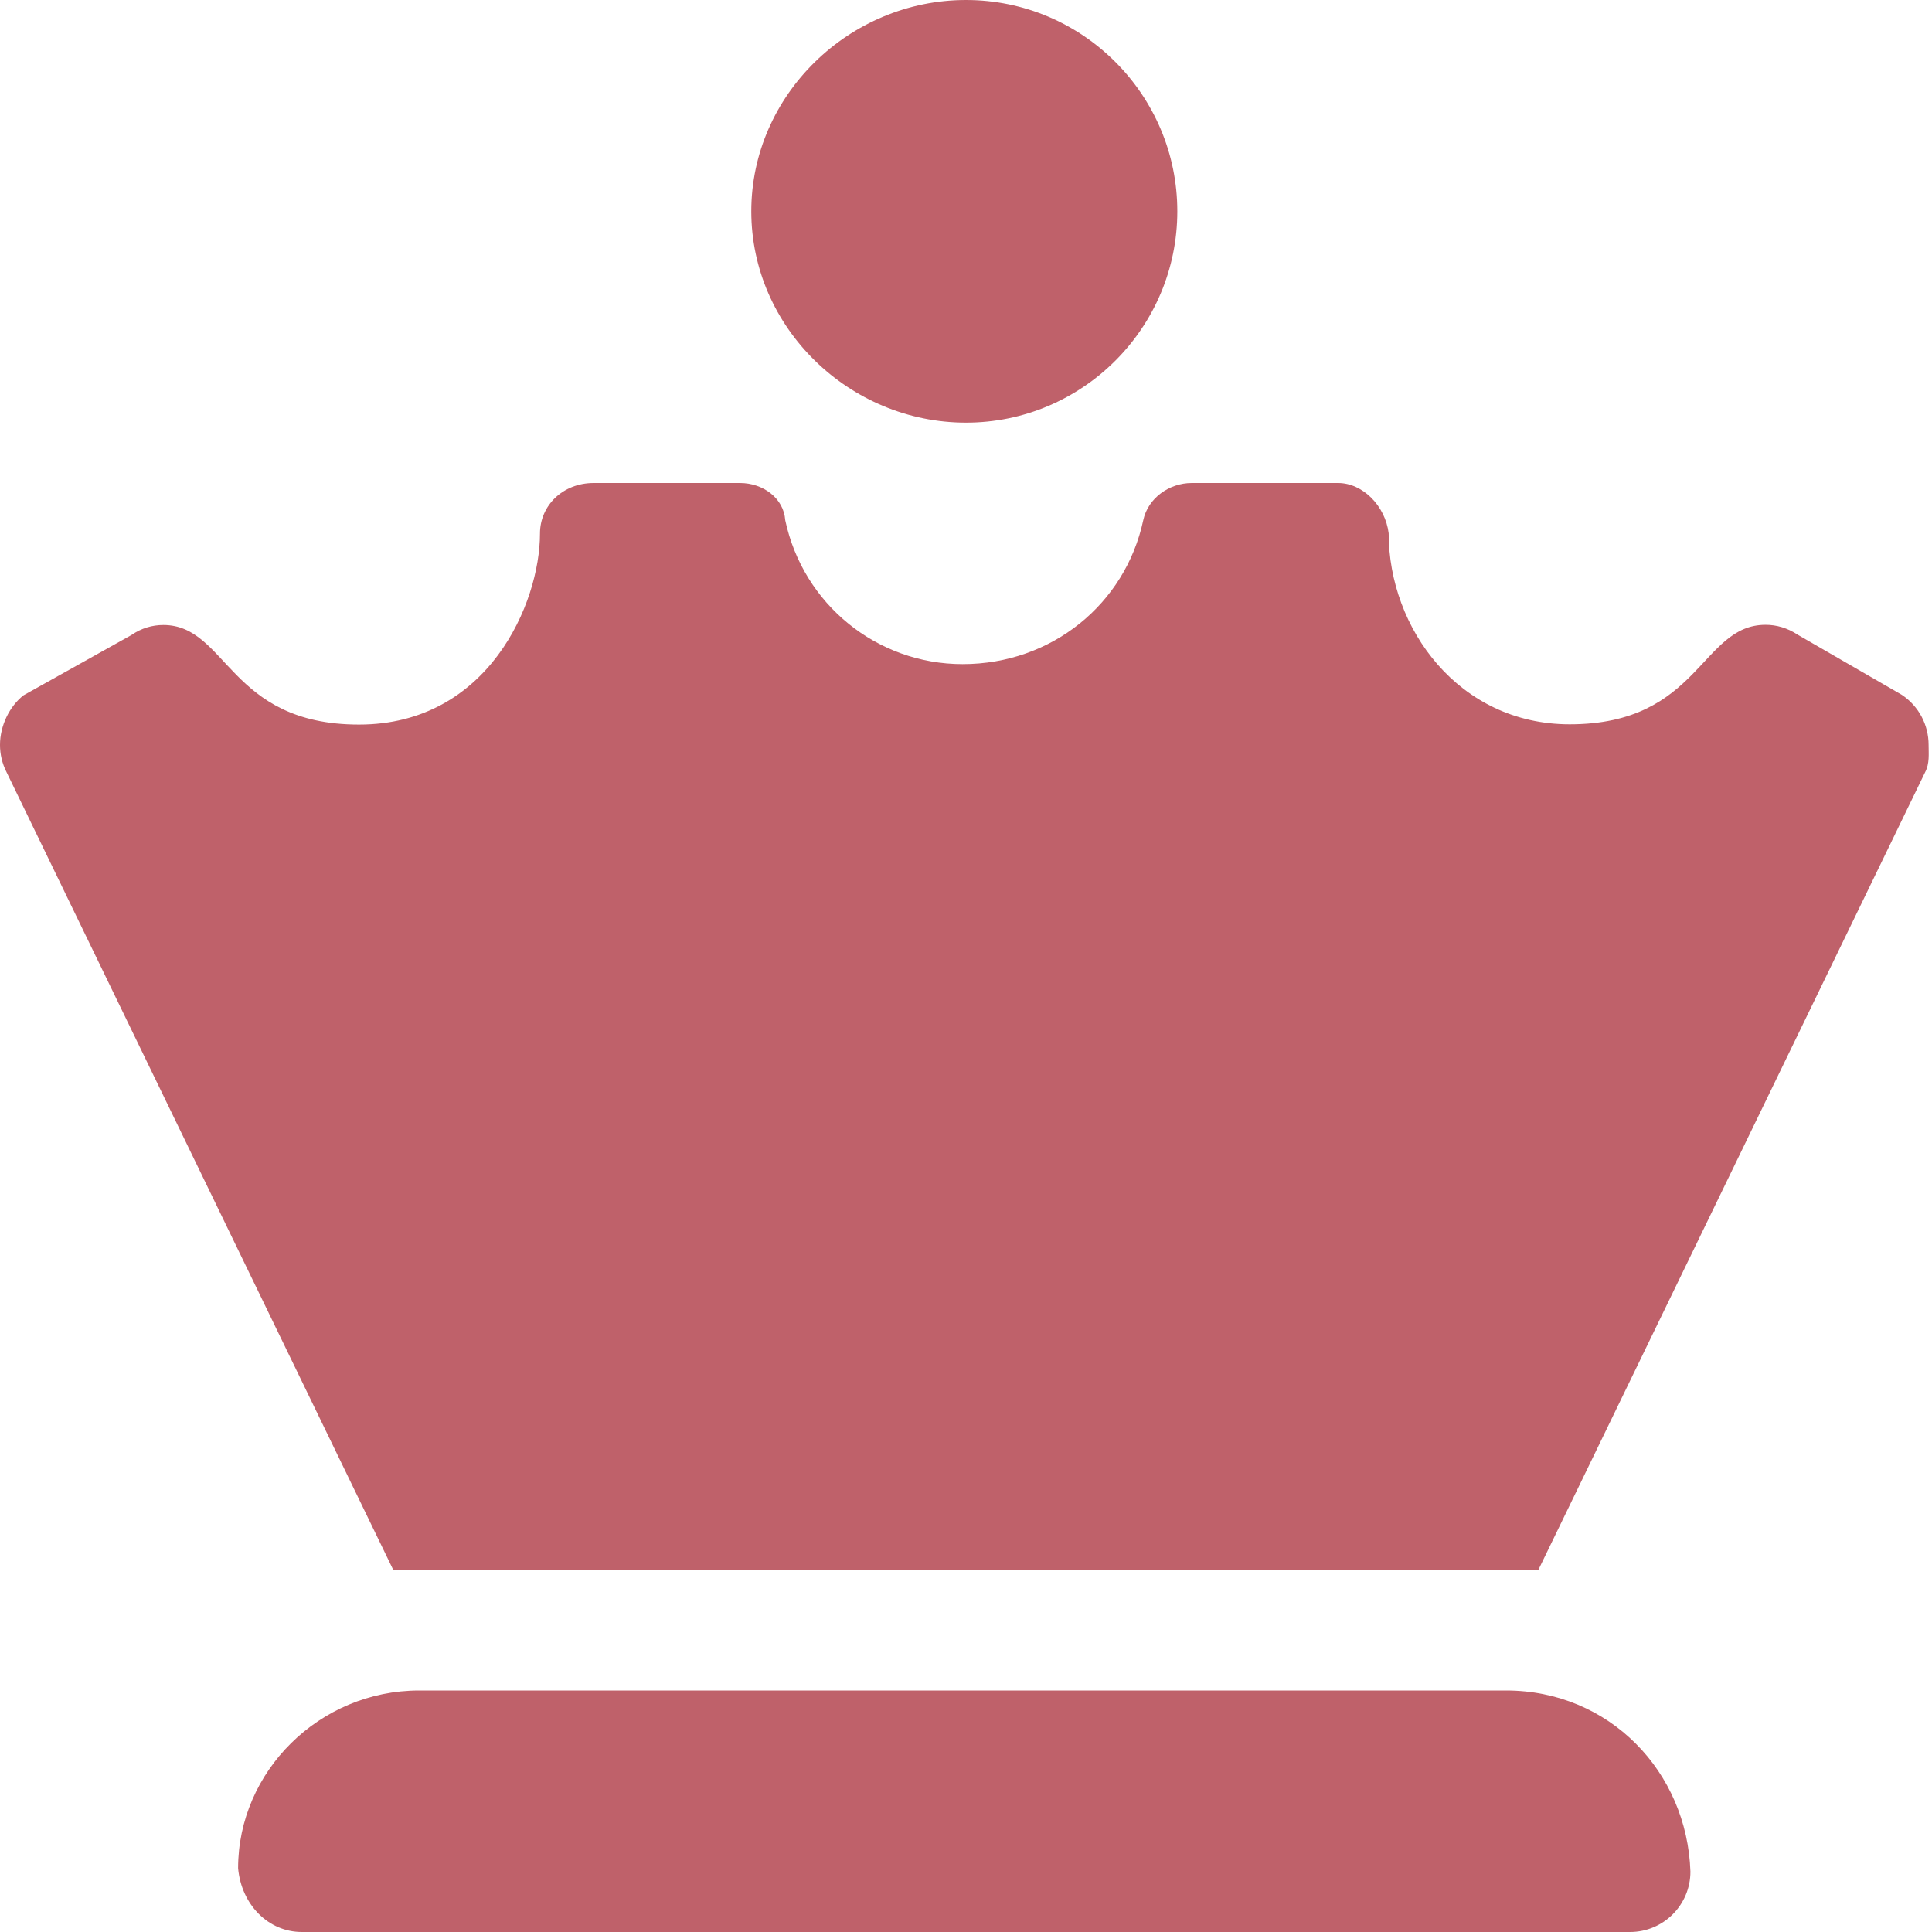
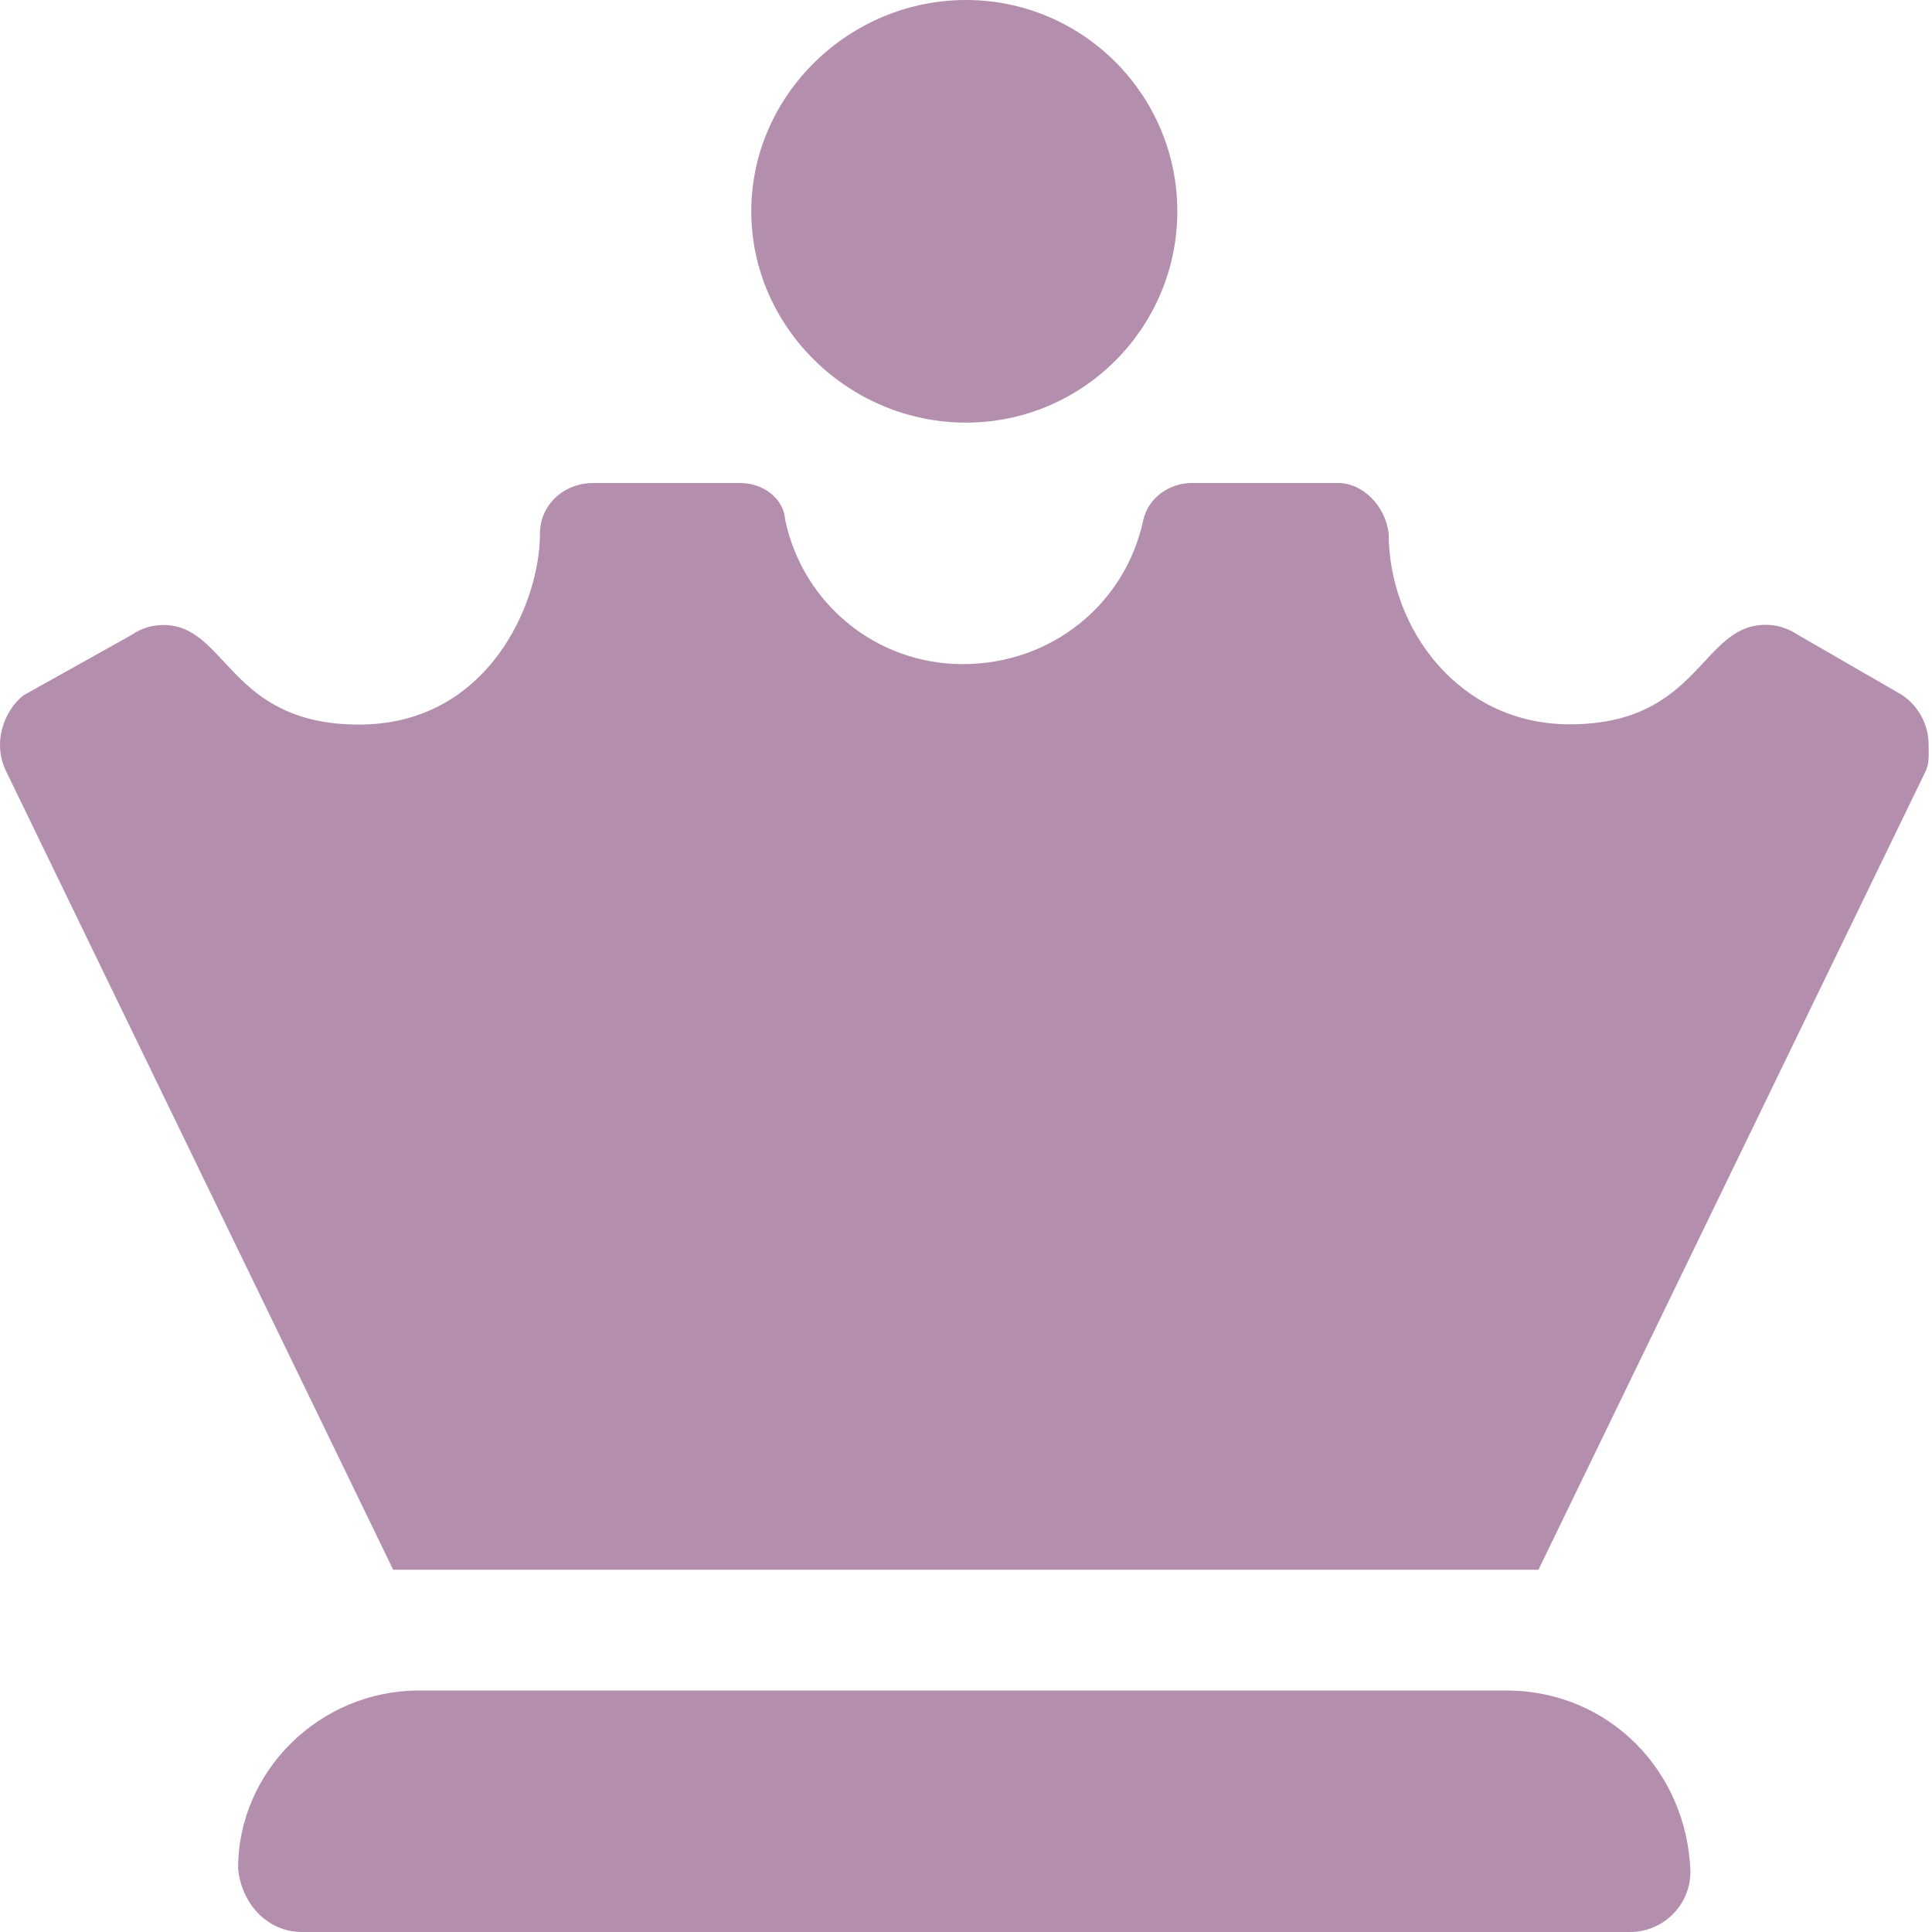
<svg xmlns="http://www.w3.org/2000/svg" viewBox="0 0 512 512">
-   <path d="M256 112c30.88 0 56-25.12 56-56S286.9 0 256 0s-56.9 25.12-56.9 56 26 56 56.9 56zm143.1 336h-288c-26.51 0-48 21.49-48 47.1.88 9.7 8.05 16.9 16.88 16.9h352c8.837 0 16-7.163 16-16-.88-26.5-21.48-48-48.88-48zm112-250.6c0-5.178-2.509-10.2-7.096-13.26L476.4 168.2c-2.684-1.789-5.602-2.62-8.497-2.62-17.22 0-17.39 26.37-51.92 26.37-29.35 0-47.97-25.38-47.97-50.63C367.1 134 361.1 128 354.6 128h-38.75c-6 0-11.63 4-12.88 9.875C298.2 160.1 278.7 176 255.1 176c-22.75 0-42.25-15.88-47-38.12-.4-5.88-5.9-9.88-12-9.88h-38.75c-8.25 0-14.25 6-14.25 13.4 0 18.45-13.73 50.62-47.95 50.62-34.58 0-34.87-26.39-51.87-26.39-2.909 0-5.805.833-8.432 2.645l-28.63 16C2.509 187.2 0 192.3 0 197.4c0 2.5.558 4.9 1.72 7.2L104.2 416h303.5l102.5-211.4c1.2-2.3.9-4.8.9-7.2z" fill="#bf616a" class="fill-000000" />
+   <path d="M256 112c30.88 0 56-25.12 56-56S286.9 0 256 0s-56.9 25.12-56.9 56 26 56 56.9 56zm143.1 336h-288c-26.51 0-48 21.49-48 47.1.88 9.7 8.05 16.9 16.88 16.9h352c8.837 0 16-7.163 16-16-.88-26.5-21.48-48-48.88-48zm112-250.6c0-5.178-2.509-10.2-7.096-13.26L476.4 168.2c-2.684-1.789-5.602-2.62-8.497-2.62-17.22 0-17.39 26.37-51.92 26.37-29.35 0-47.97-25.38-47.97-50.63C367.1 134 361.1 128 354.6 128h-38.75c-6 0-11.63 4-12.88 9.875C298.2 160.1 278.7 176 255.1 176c-22.75 0-42.25-15.88-47-38.12-.4-5.88-5.9-9.88-12-9.88h-38.75c-8.25 0-14.25 6-14.25 13.4 0 18.45-13.73 50.62-47.95 50.62-34.58 0-34.87-26.39-51.87-26.39-2.909 0-5.805.833-8.432 2.645l-28.63 16C2.509 187.2 0 192.3 0 197.4c0 2.5.558 4.9 1.72 7.2L104.2 416h303.5l102.5-211.4c1.2-2.3.9-4.8.9-7.2z" fill="#B48EAD" class="fill-000000" />
</svg>
